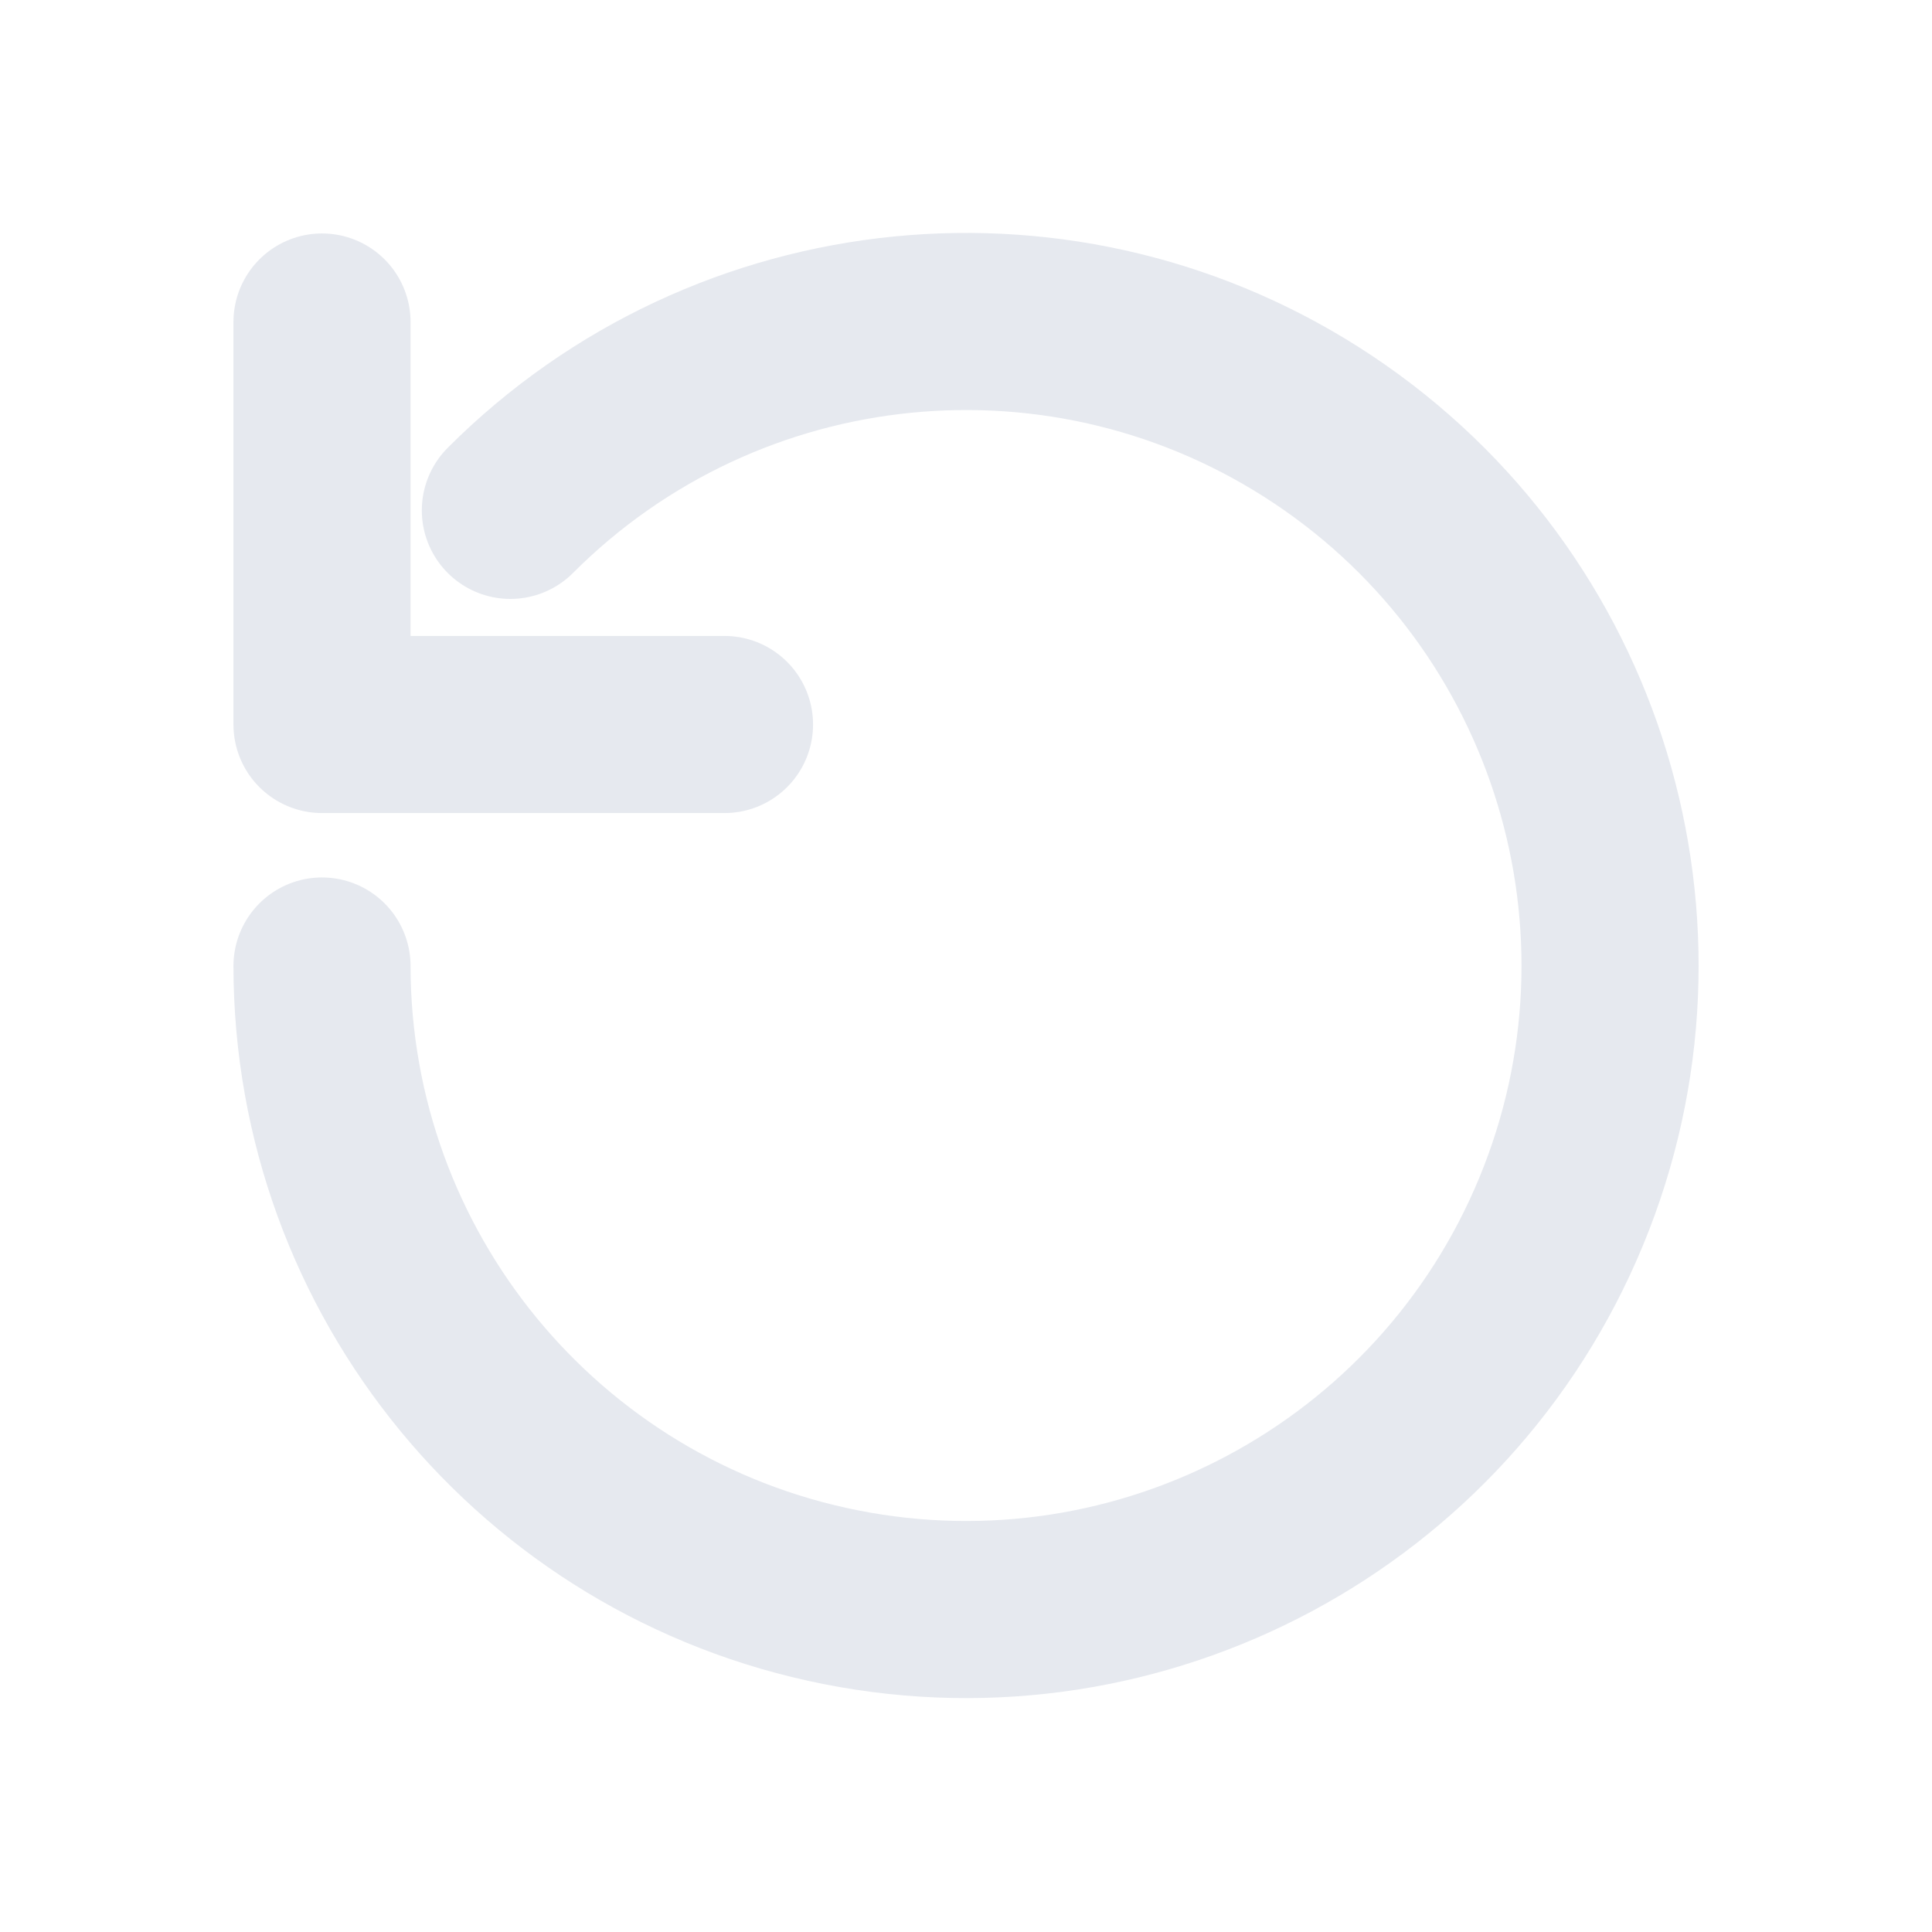
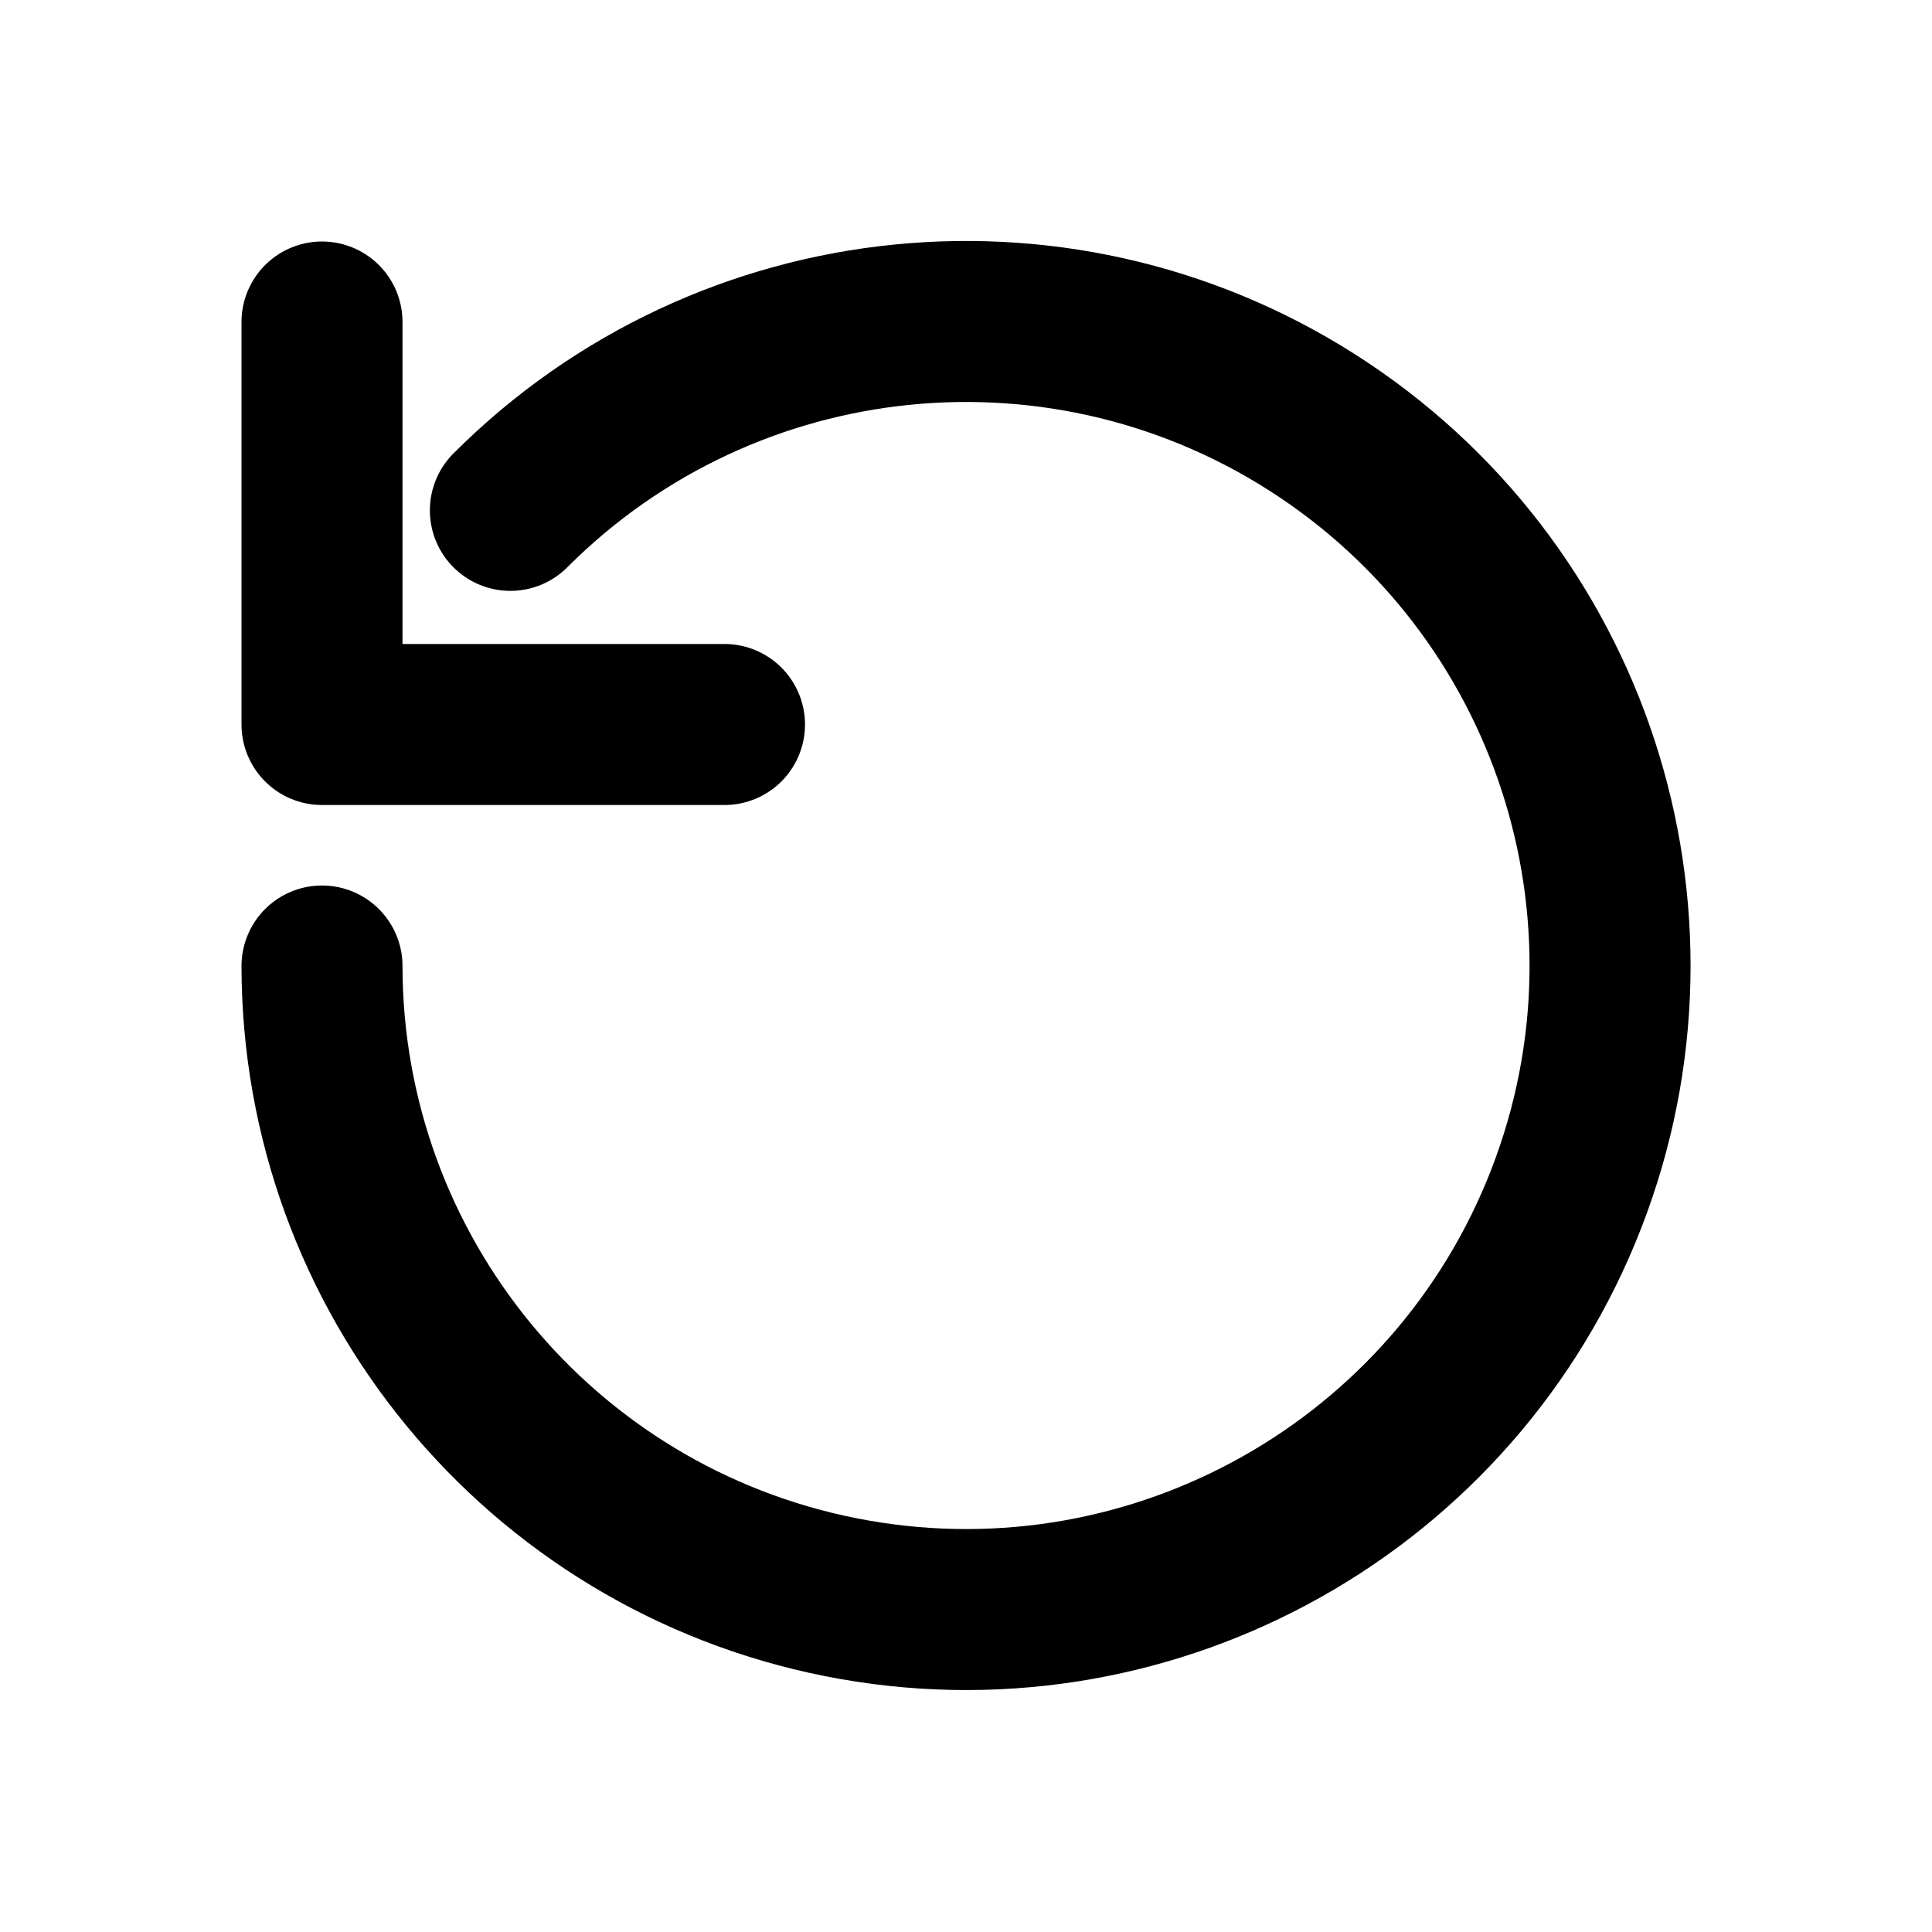
- <svg xmlns="http://www.w3.org/2000/svg" viewBox="0 0 24 24" fill="none" stroke="#e6e9ef" stroke-width="2.2" stroke-linecap="round" stroke-linejoin="round">
+ <svg xmlns="http://www.w3.org/2000/svg" viewBox="0 0 24 24" fill="none" stroke="currentColor" stroke-width="2" stroke-linecap="round" stroke-linejoin="round">
  <path d="M4 12a8 8 0 1 0 2.34-5.66" />
  <path d="M4 4v5h5" />
</svg>
